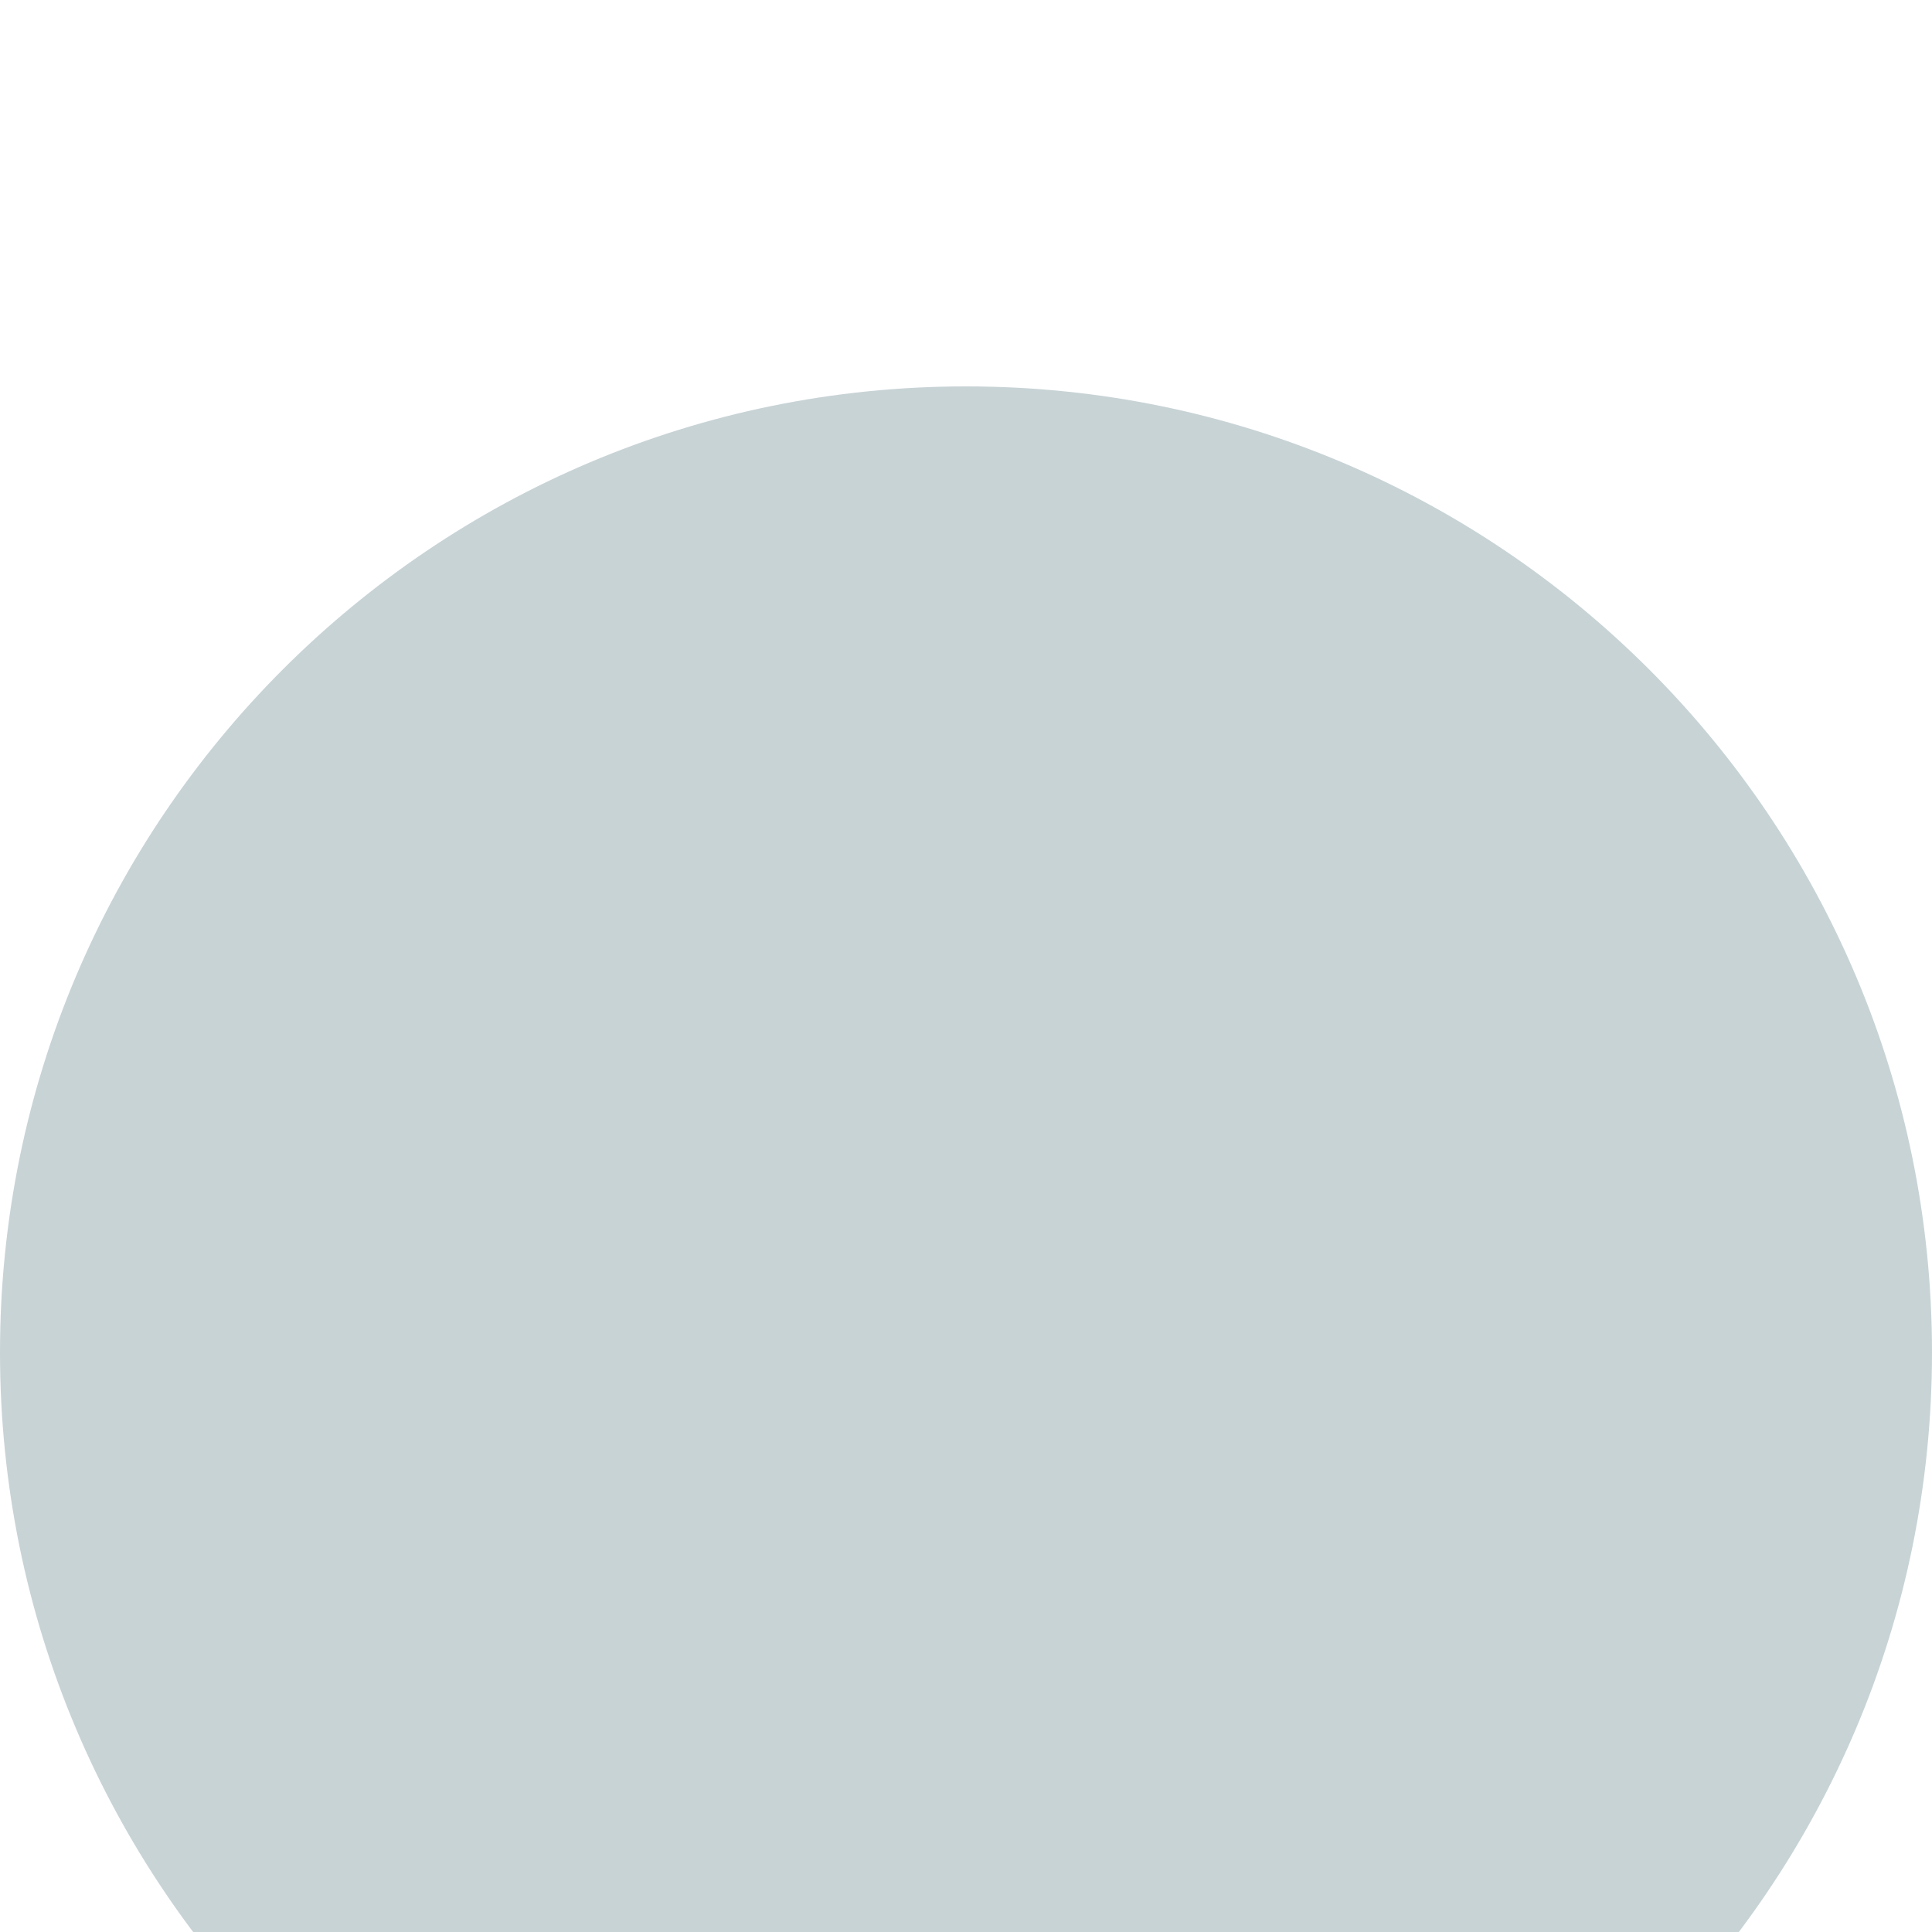
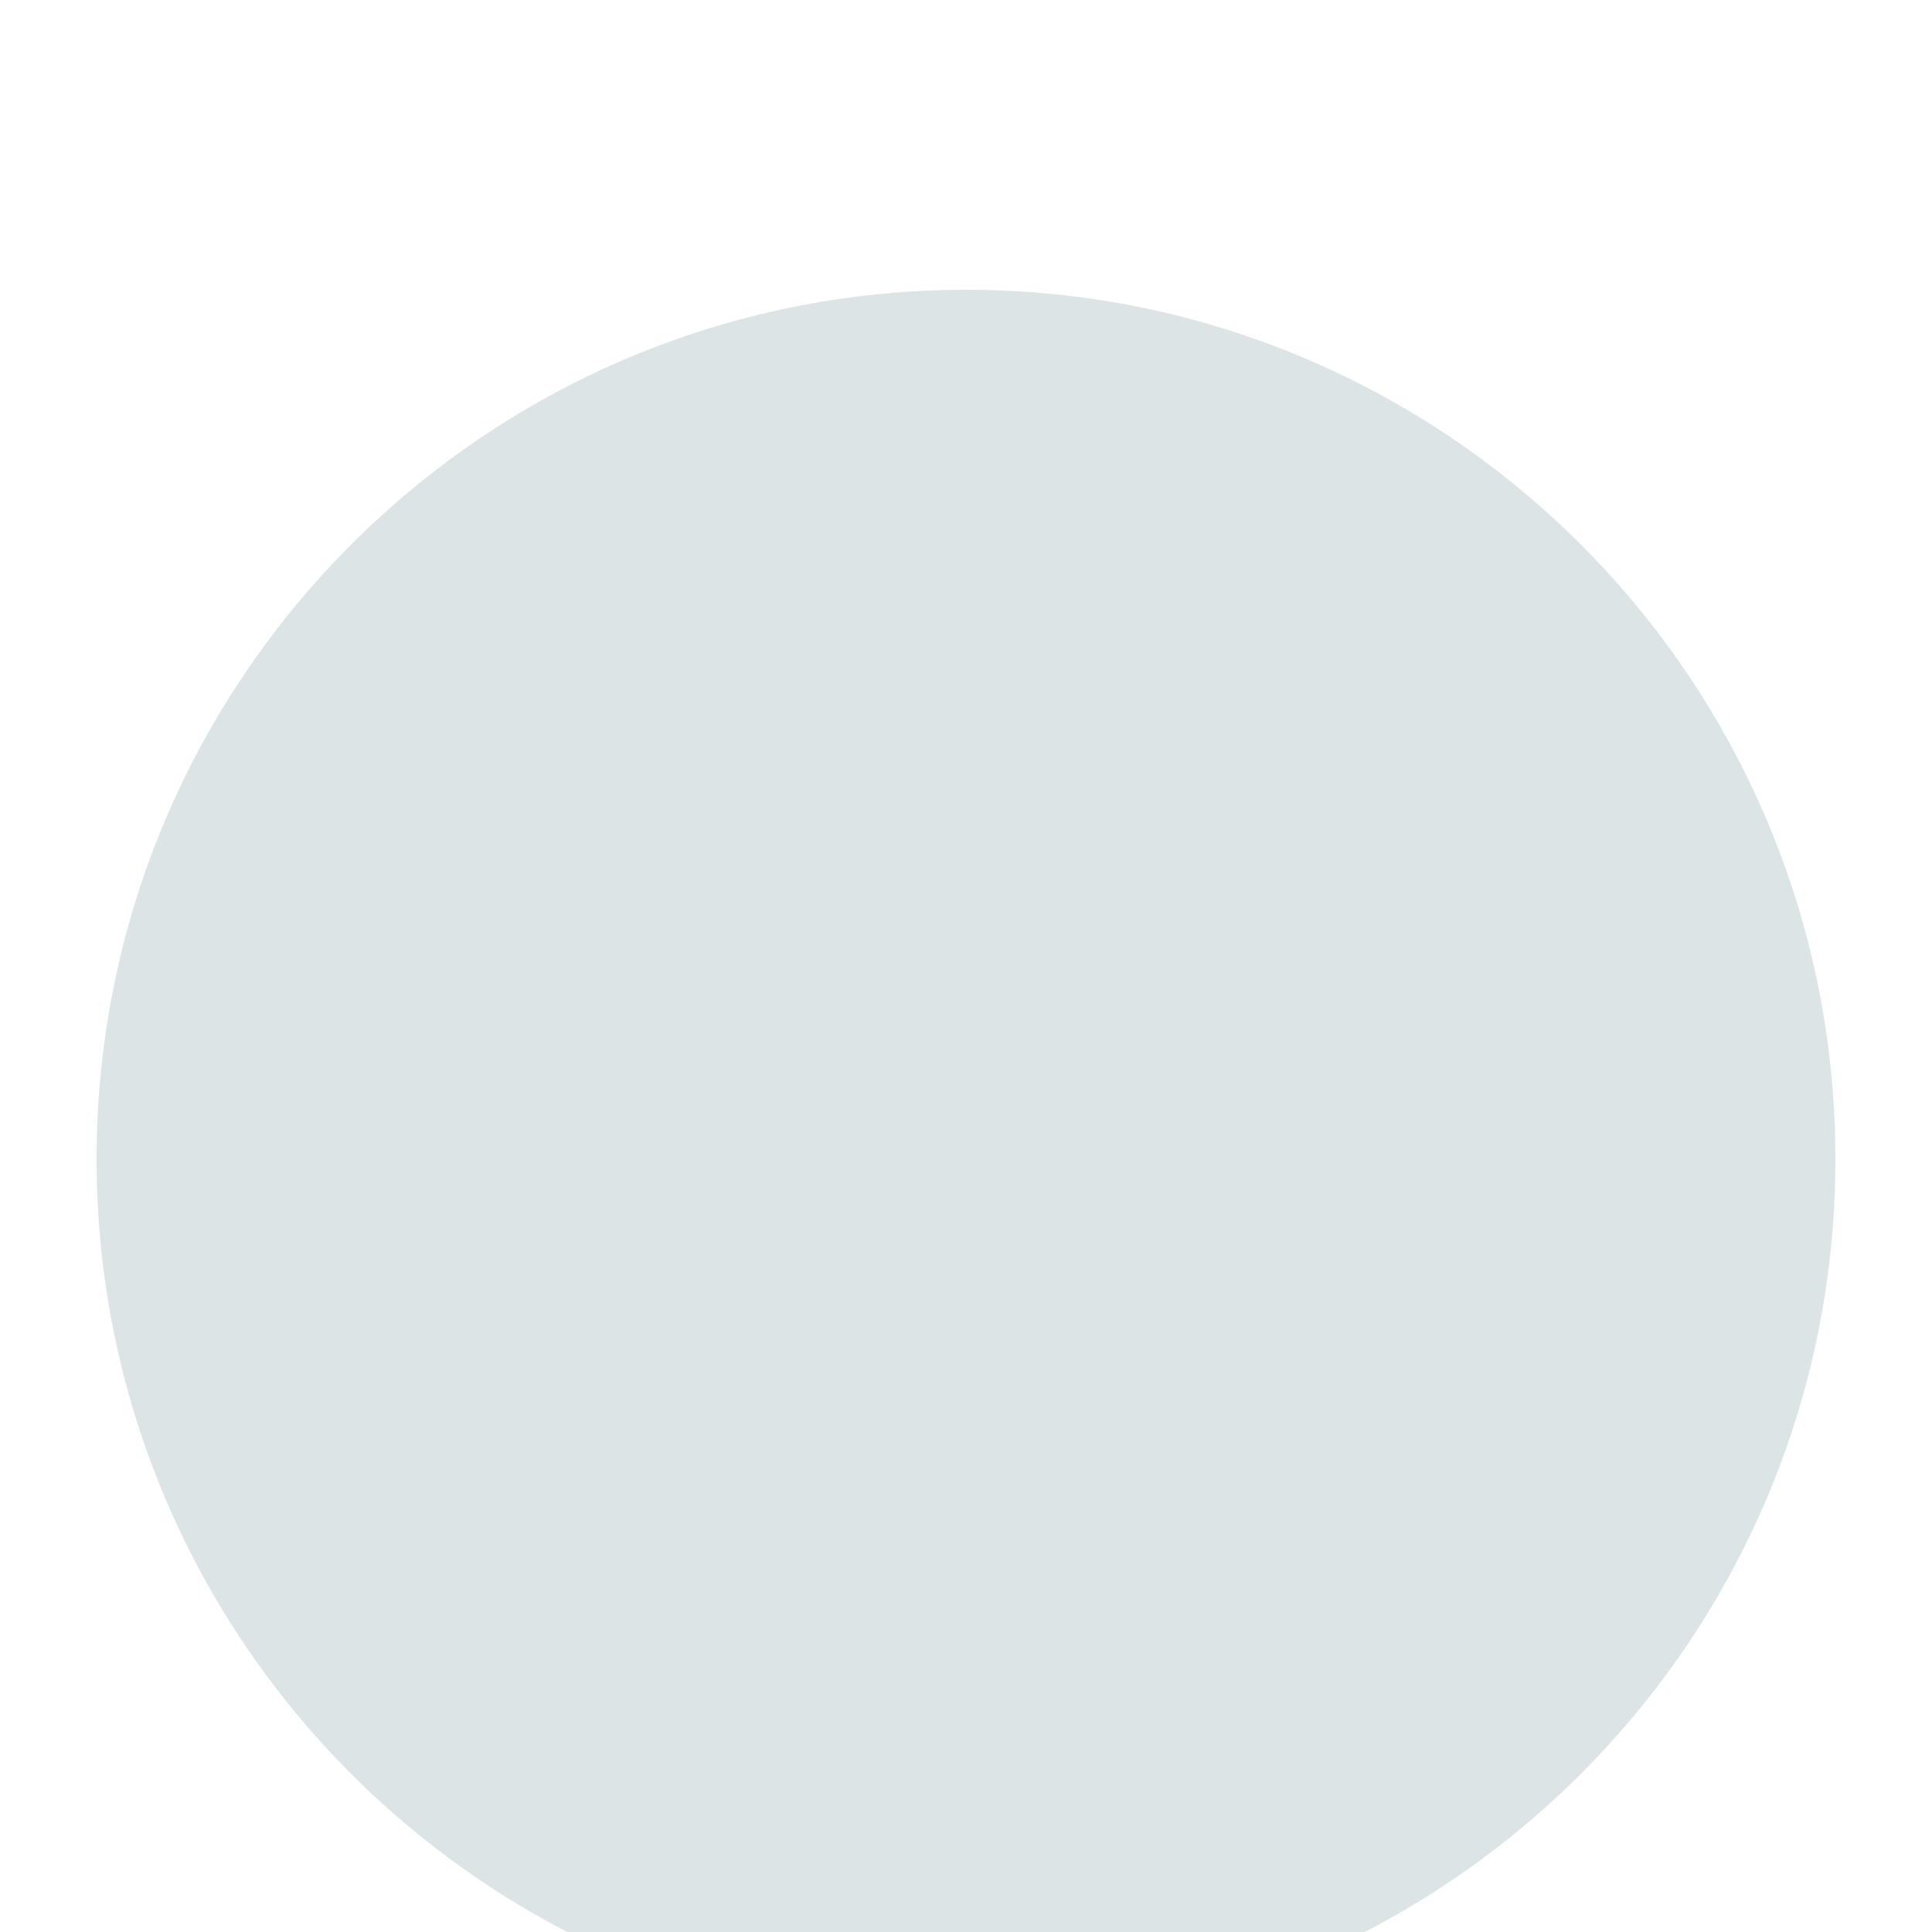
- <svg xmlns="http://www.w3.org/2000/svg" viewBox="0 -20 100 100">
-   <circle cx="50" cy="50" r="50" stroke="none" stroke-width="4" fill="#C8D3D6" />
+ <svg xmlns="http://www.w3.org/2000/svg" viewBox="0 -10 100 100">
+   <circle cx="50" cy="50" r="45" stroke="none" stroke-width="4" fill="#DCE4E5" />
  Sorry, your browser does not support inline SVG.
</svg>
